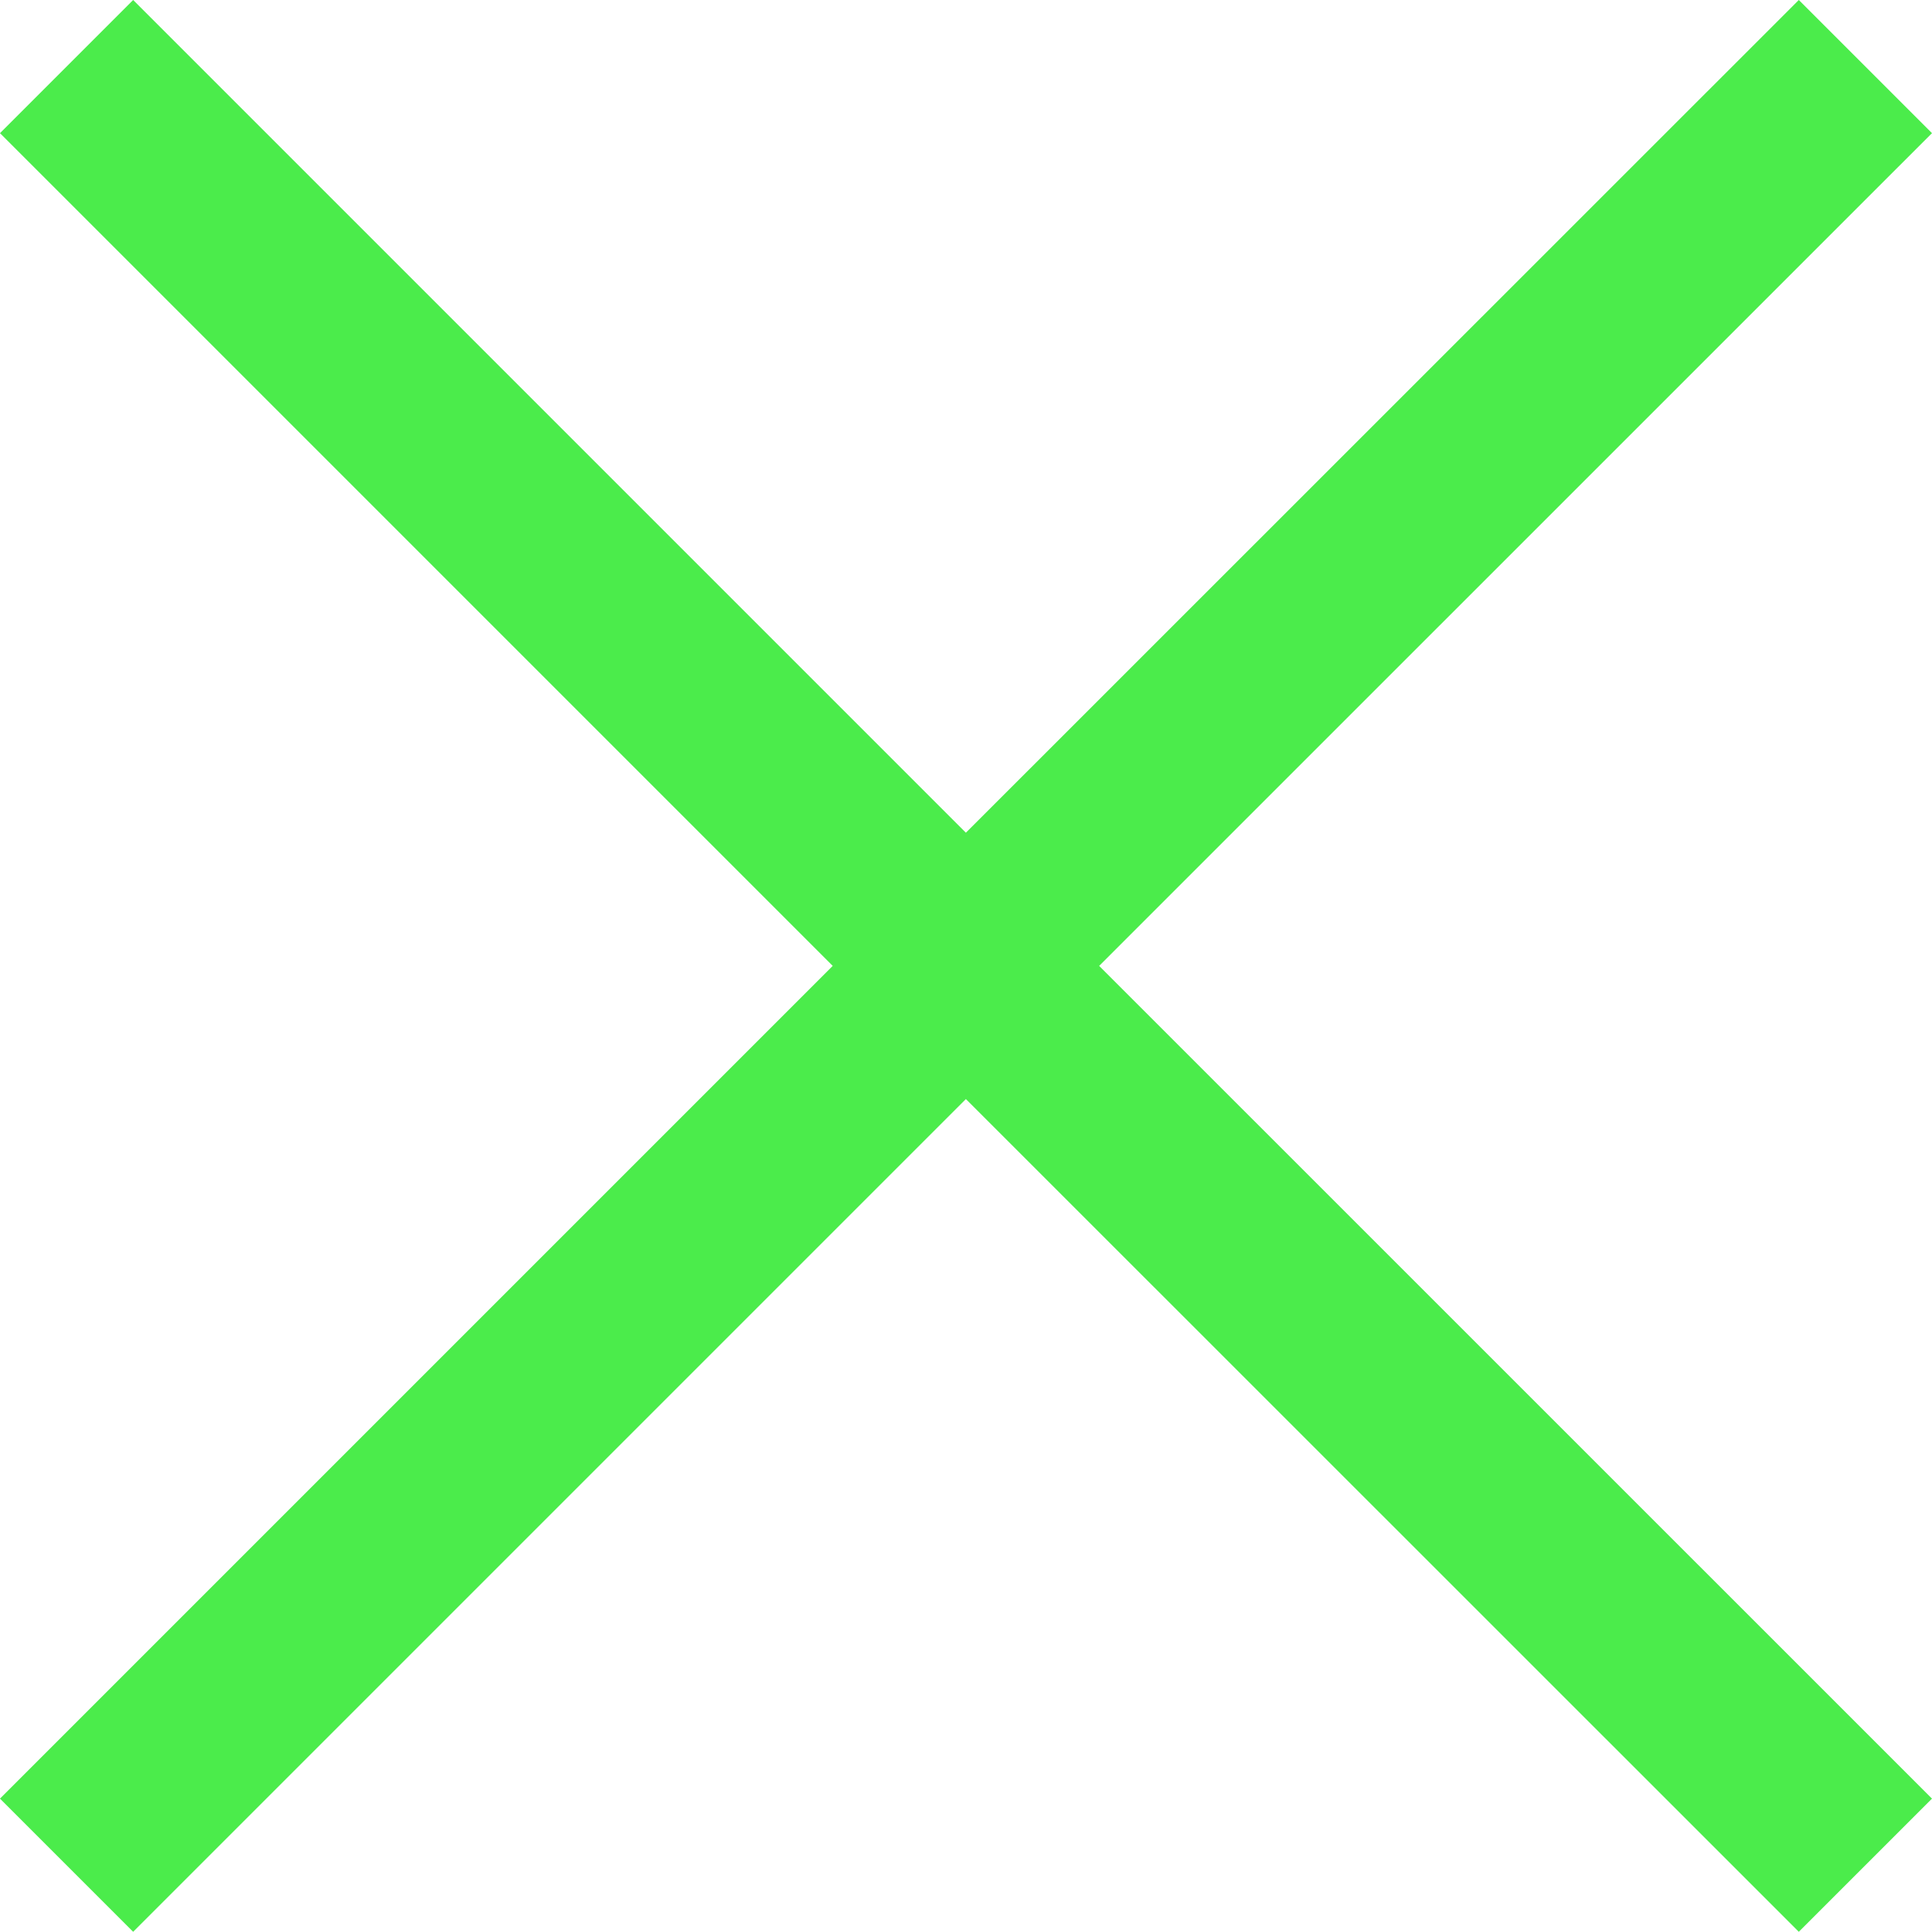
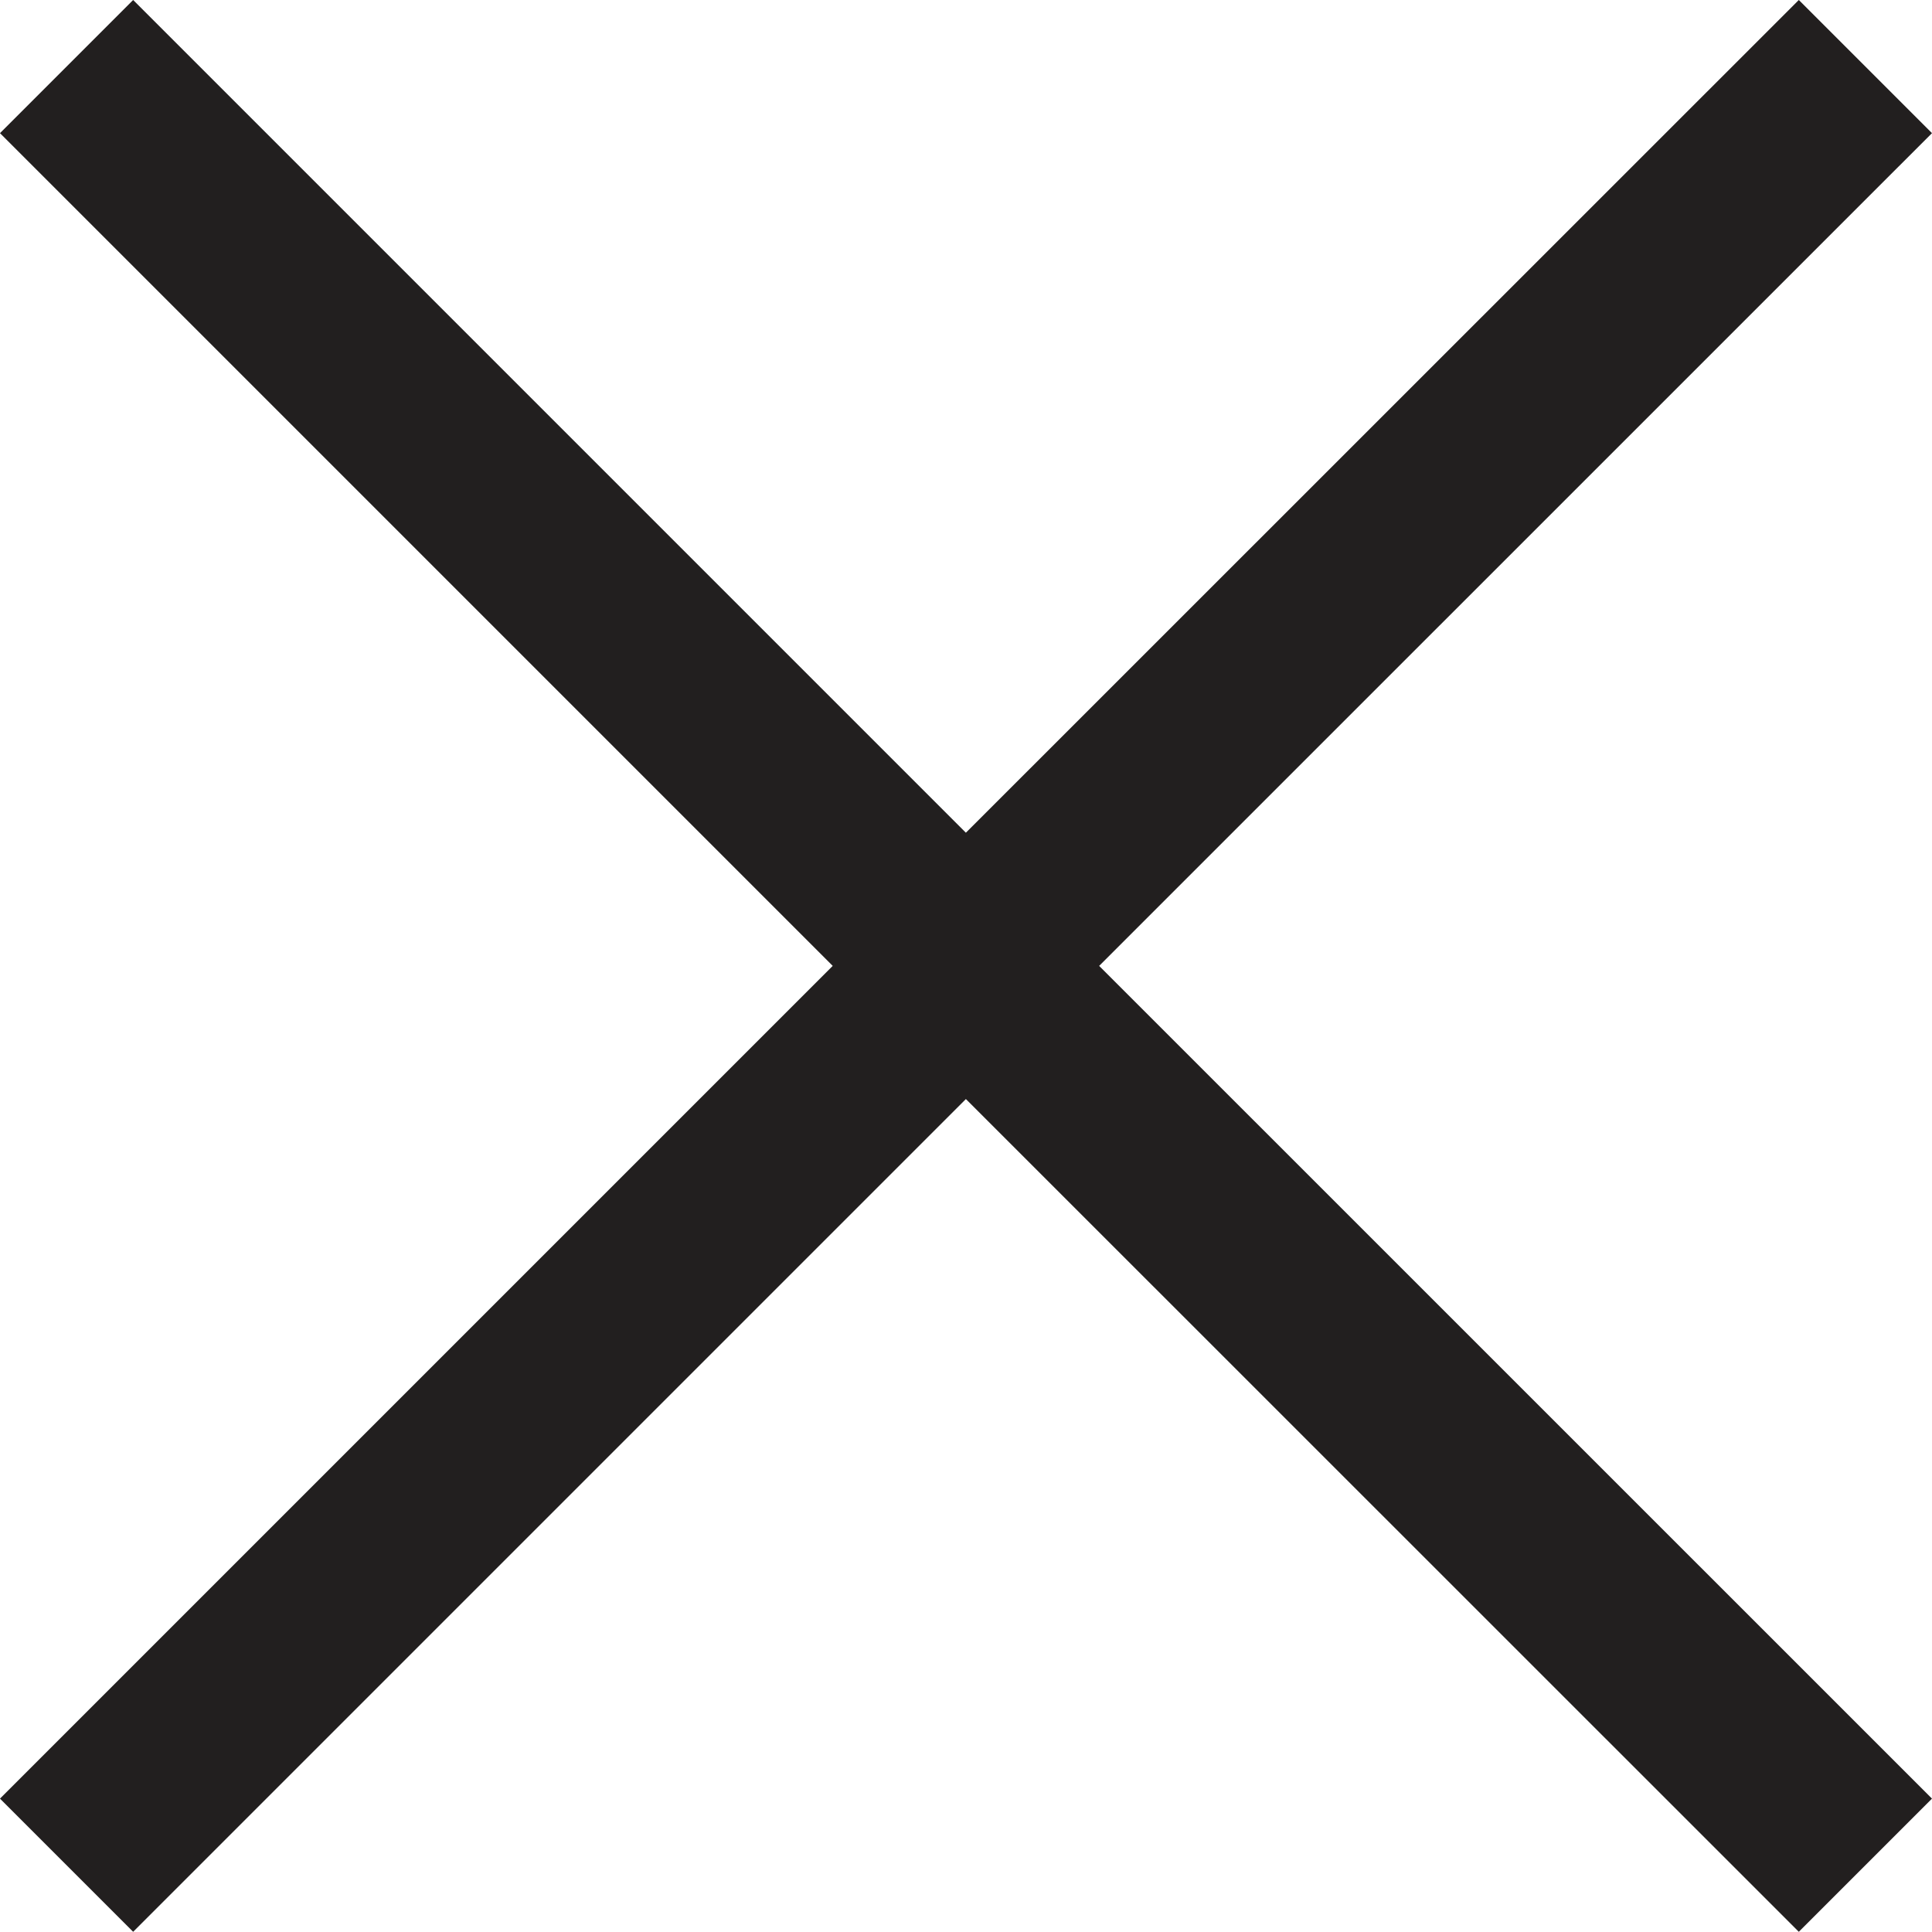
<svg xmlns="http://www.w3.org/2000/svg" viewBox="0 0 27.352 27.349" height="27.349" width="27.352" xml:space="preserve" id="svg2" version="1.1">
  <defs id="defs6" />
  <g transform="matrix(1.333333,0,0,-1.333333,0,27.34893)" id="g10">
    <g transform="translate(19.0998,20.5119)" id="g12">
-       <path id="path14" style="fill:#4BEC4B;fill-opacity:1;fill-rule:nonzero;stroke:none" d="M 0,0 -8.844,-8.842 -17.686,0 -19.1,-1.414 l 8.842,-8.842 -8.842,-8.842 1.414,-1.414 8.842,8.842 8.844,-8.842 1.414,1.414 -8.843,8.842 8.843,8.842 z" />
+       <path id="path14" style="fill:#221f1f;fill-opacity:1;fill-rule:nonzero;stroke:none" d="M 0,0 -8.844,-8.842 -17.686,0 -19.1,-1.414 l 8.842,-8.842 -8.842,-8.842 1.414,-1.414 8.842,8.842 8.844,-8.842 1.414,1.414 -8.843,8.842 8.843,8.842 z" />
    </g>
  </g>
</svg>
